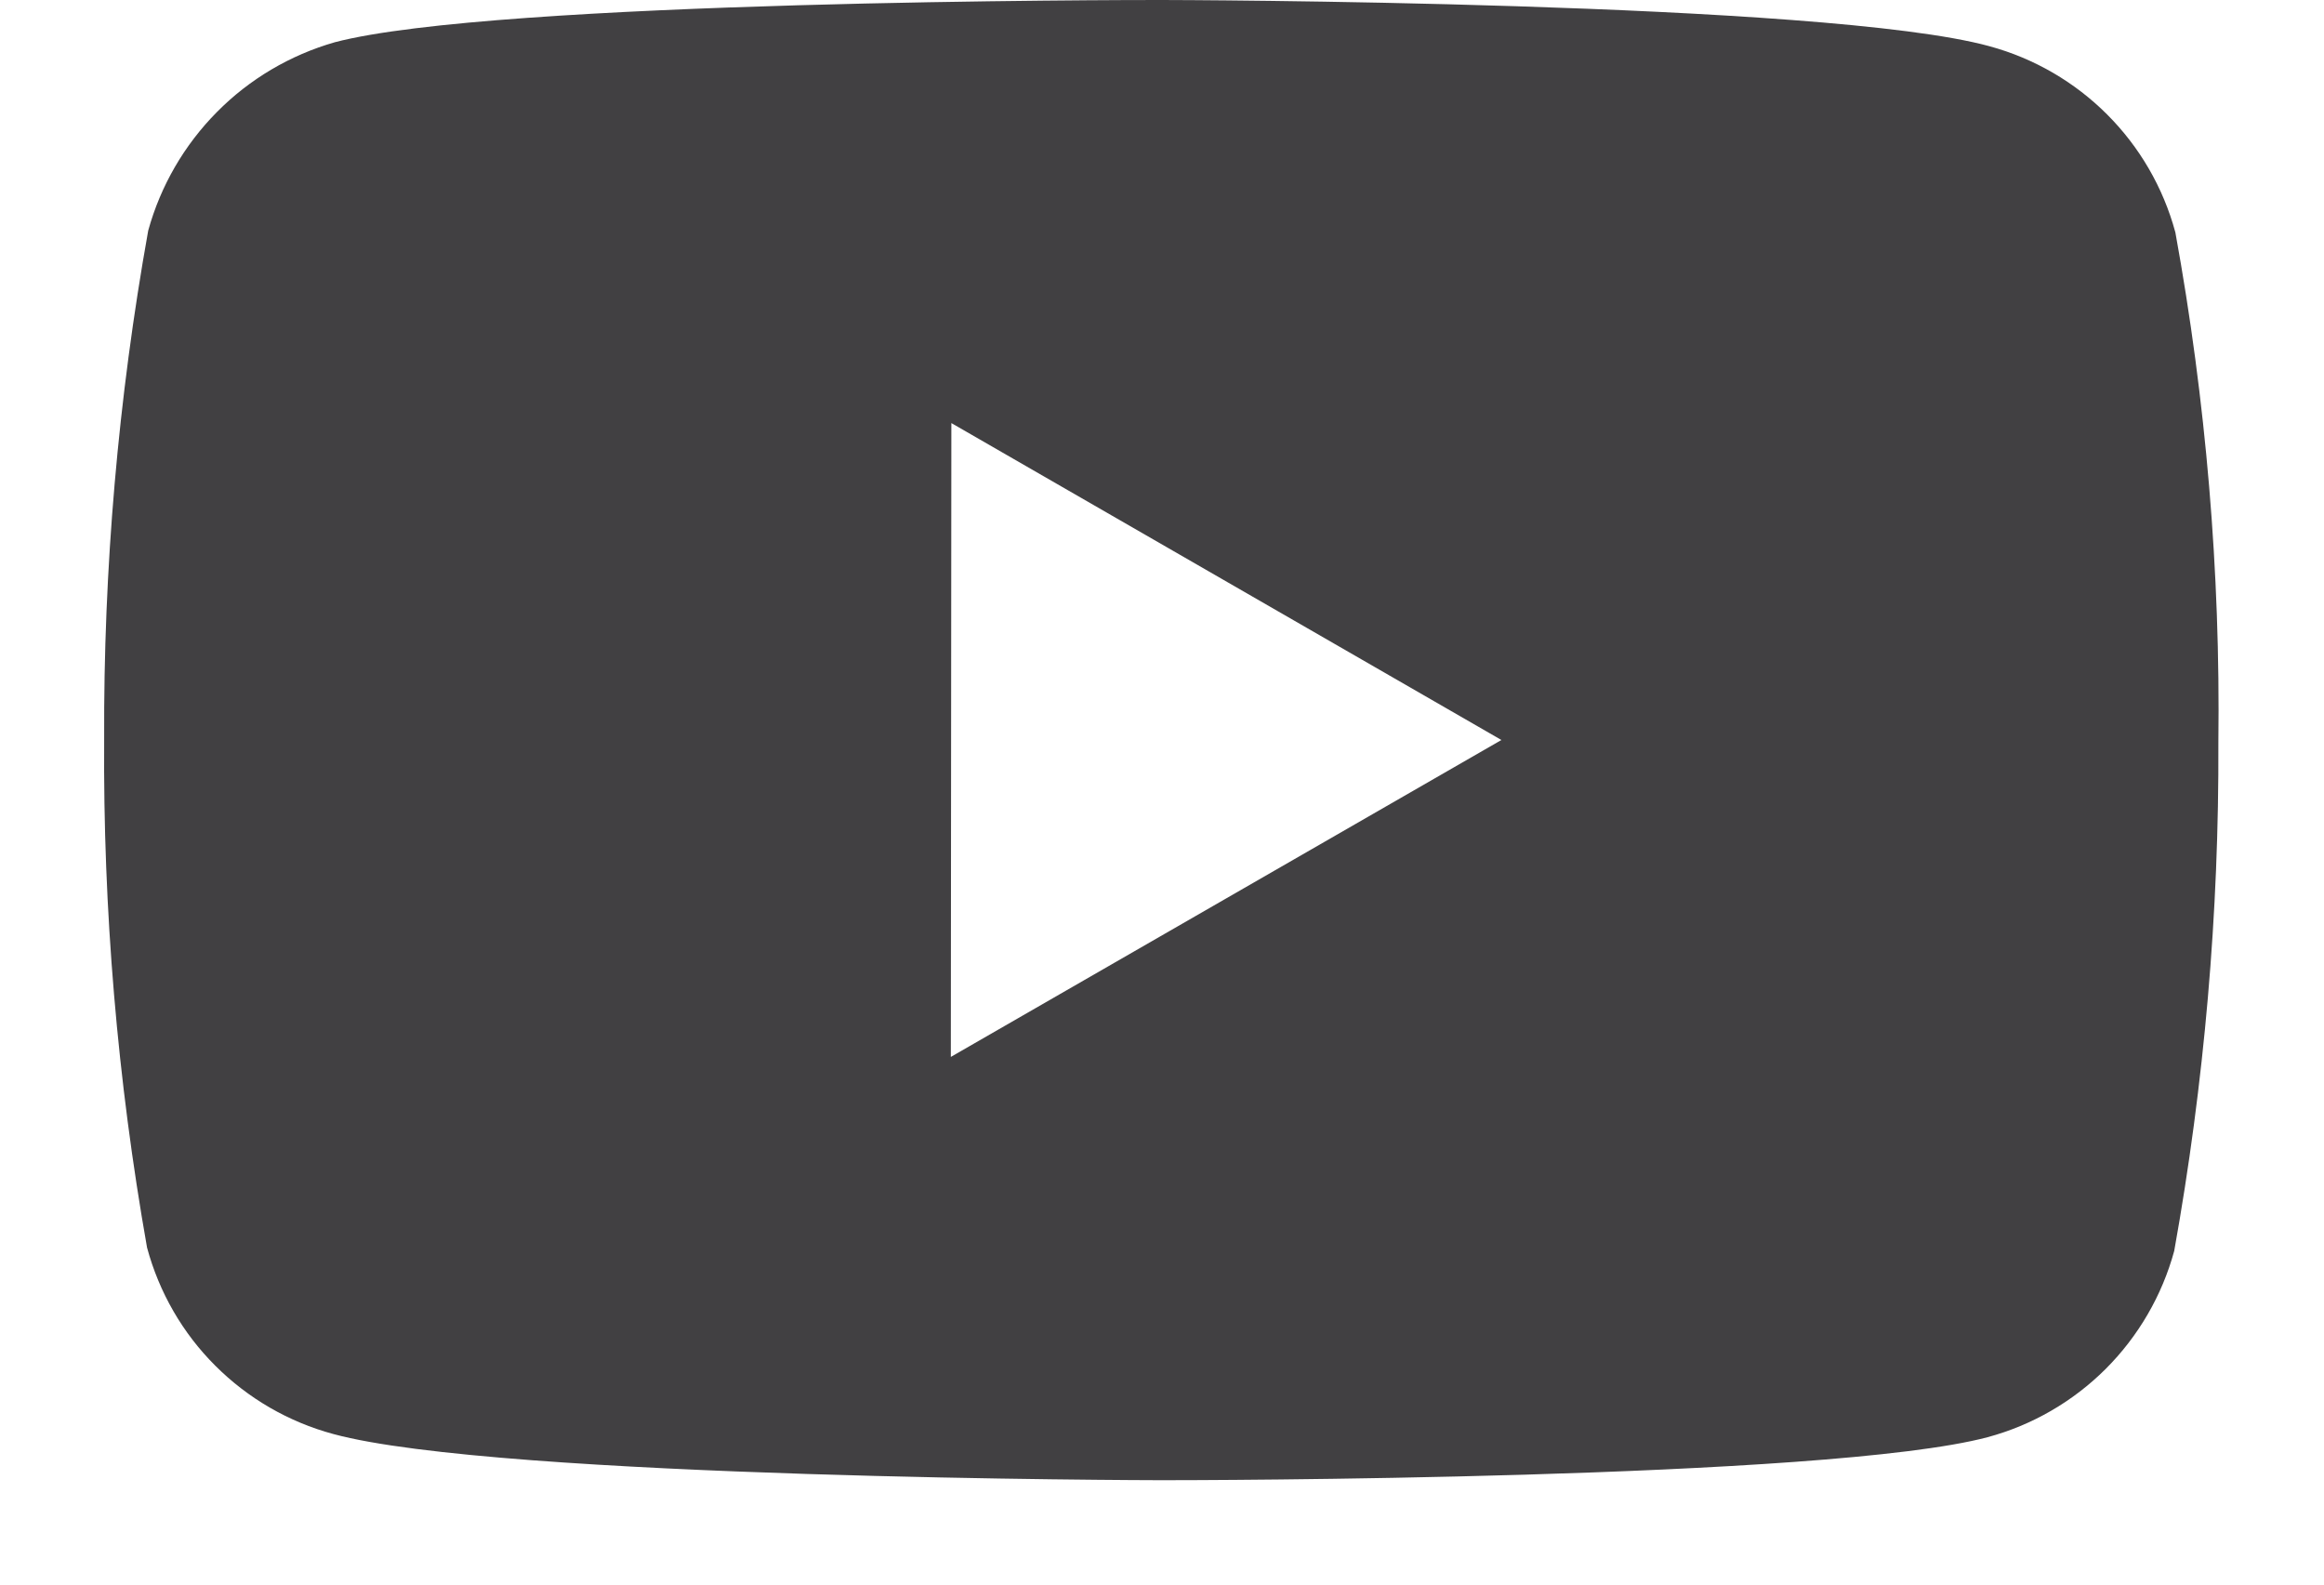
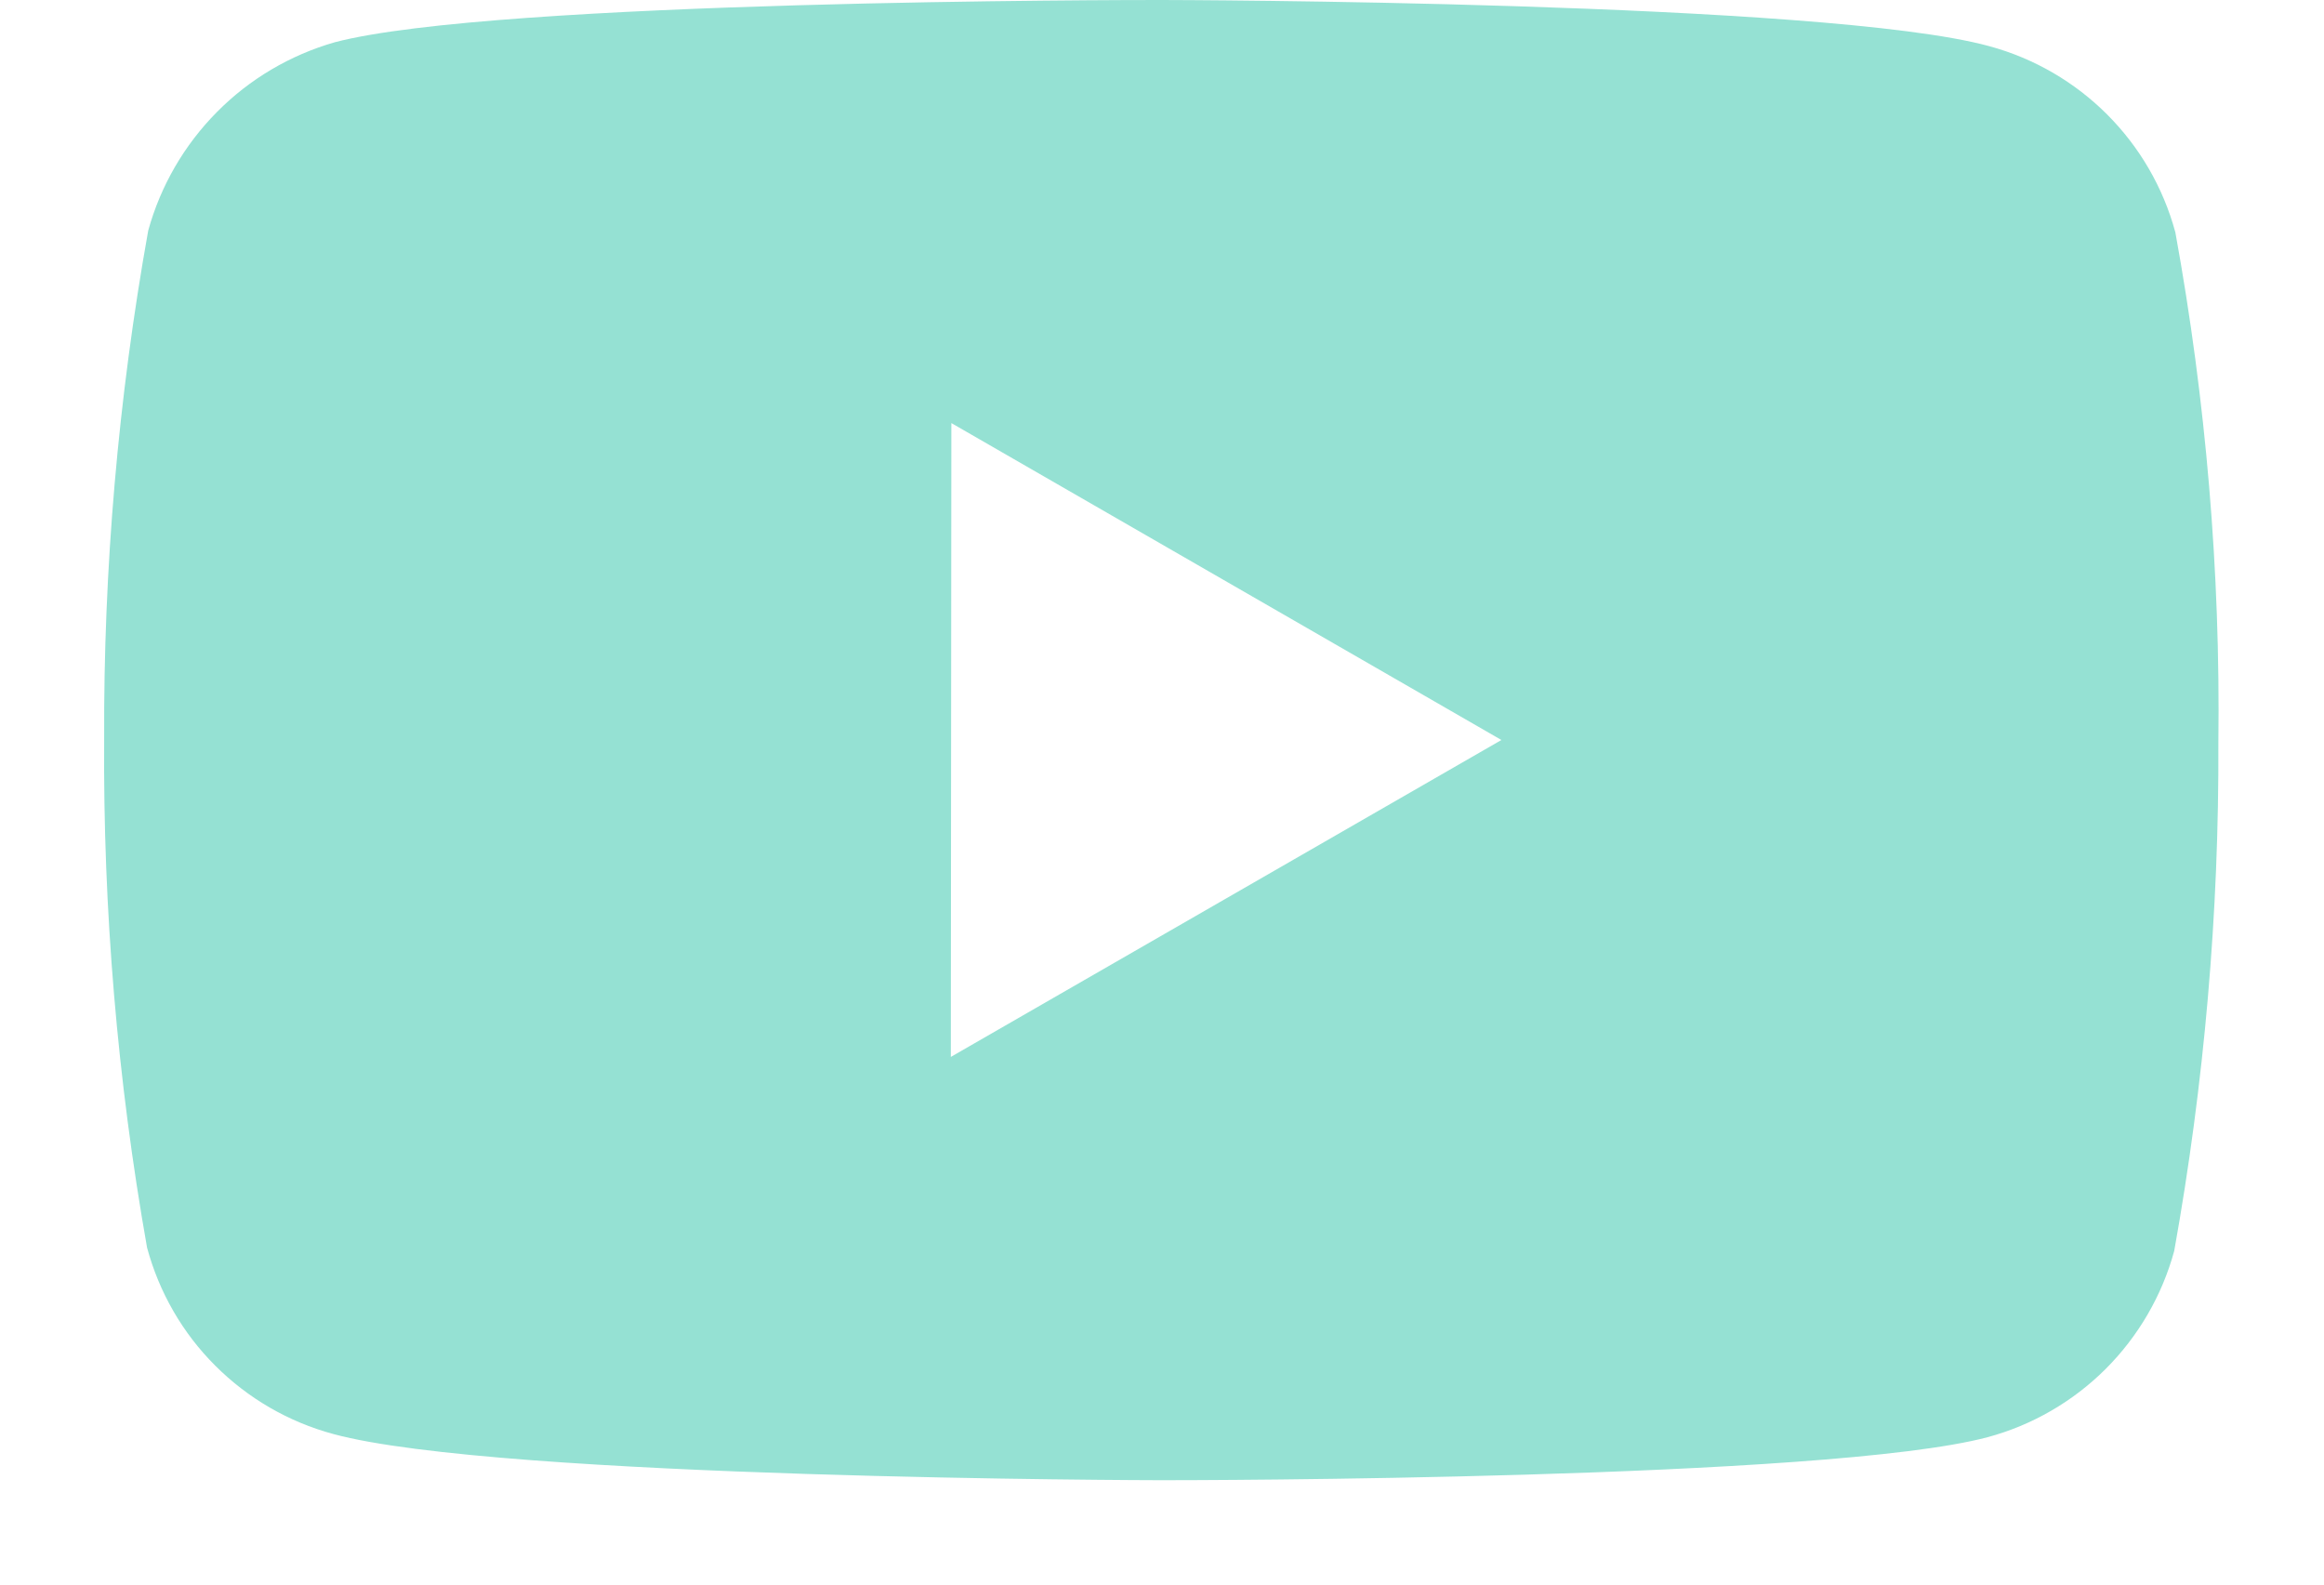
<svg xmlns="http://www.w3.org/2000/svg" width="22" height="15" viewBox="0 0 22 15" fill="none">
-   <path d="M11.006 14.012H10.986C10.924 14.012 4.721 14 3.156 13.575C2.733 13.461 2.348 13.238 2.038 12.928C1.728 12.619 1.506 12.233 1.392 11.81C1.111 10.222 0.975 8.612 0.986 7C0.979 5.385 1.118 3.773 1.403 2.183C1.52 1.759 1.744 1.373 2.053 1.061C2.362 0.748 2.747 0.521 3.169 0.4C4.691 8.9407e-08 10.723 0 10.979 0H11C11.063 0 17.282 0.012 18.831 0.437C19.69 0.67 20.361 1.341 20.593 2.2C20.883 3.794 21.02 5.411 21 7.031C21.007 8.644 20.867 10.254 20.582 11.842C20.467 12.264 20.243 12.649 19.933 12.959C19.623 13.268 19.238 13.491 18.815 13.605C17.295 14.008 11.262 14.012 11.006 14.012ZM9.006 4.005L9.001 10.005L14.213 7.005L9.006 4.005Z" fill="#414042" />
+   <path d="M11.006 14.012H10.986C10.924 14.012 4.721 14 3.156 13.575C2.733 13.461 2.348 13.238 2.038 12.928C1.728 12.619 1.506 12.233 1.392 11.81C1.111 10.222 0.975 8.612 0.986 7C0.979 5.385 1.118 3.773 1.403 2.183C1.52 1.759 1.744 1.373 2.053 1.061C2.362 0.748 2.747 0.521 3.169 0.4C4.691 8.9407e-08 10.723 0 10.979 0H11C11.063 0 17.282 0.012 18.831 0.437C19.69 0.67 20.361 1.341 20.593 2.2C20.883 3.794 21.02 5.411 21 7.031C21.007 8.644 20.867 10.254 20.582 11.842C20.467 12.264 20.243 12.649 19.933 12.959C19.623 13.268 19.238 13.491 18.815 13.605C17.295 14.008 11.262 14.012 11.006 14.012ZM9.006 4.005L9.001 10.005L14.213 7.005L9.006 4.005Z" fill="#95E1D3" />
</svg>
